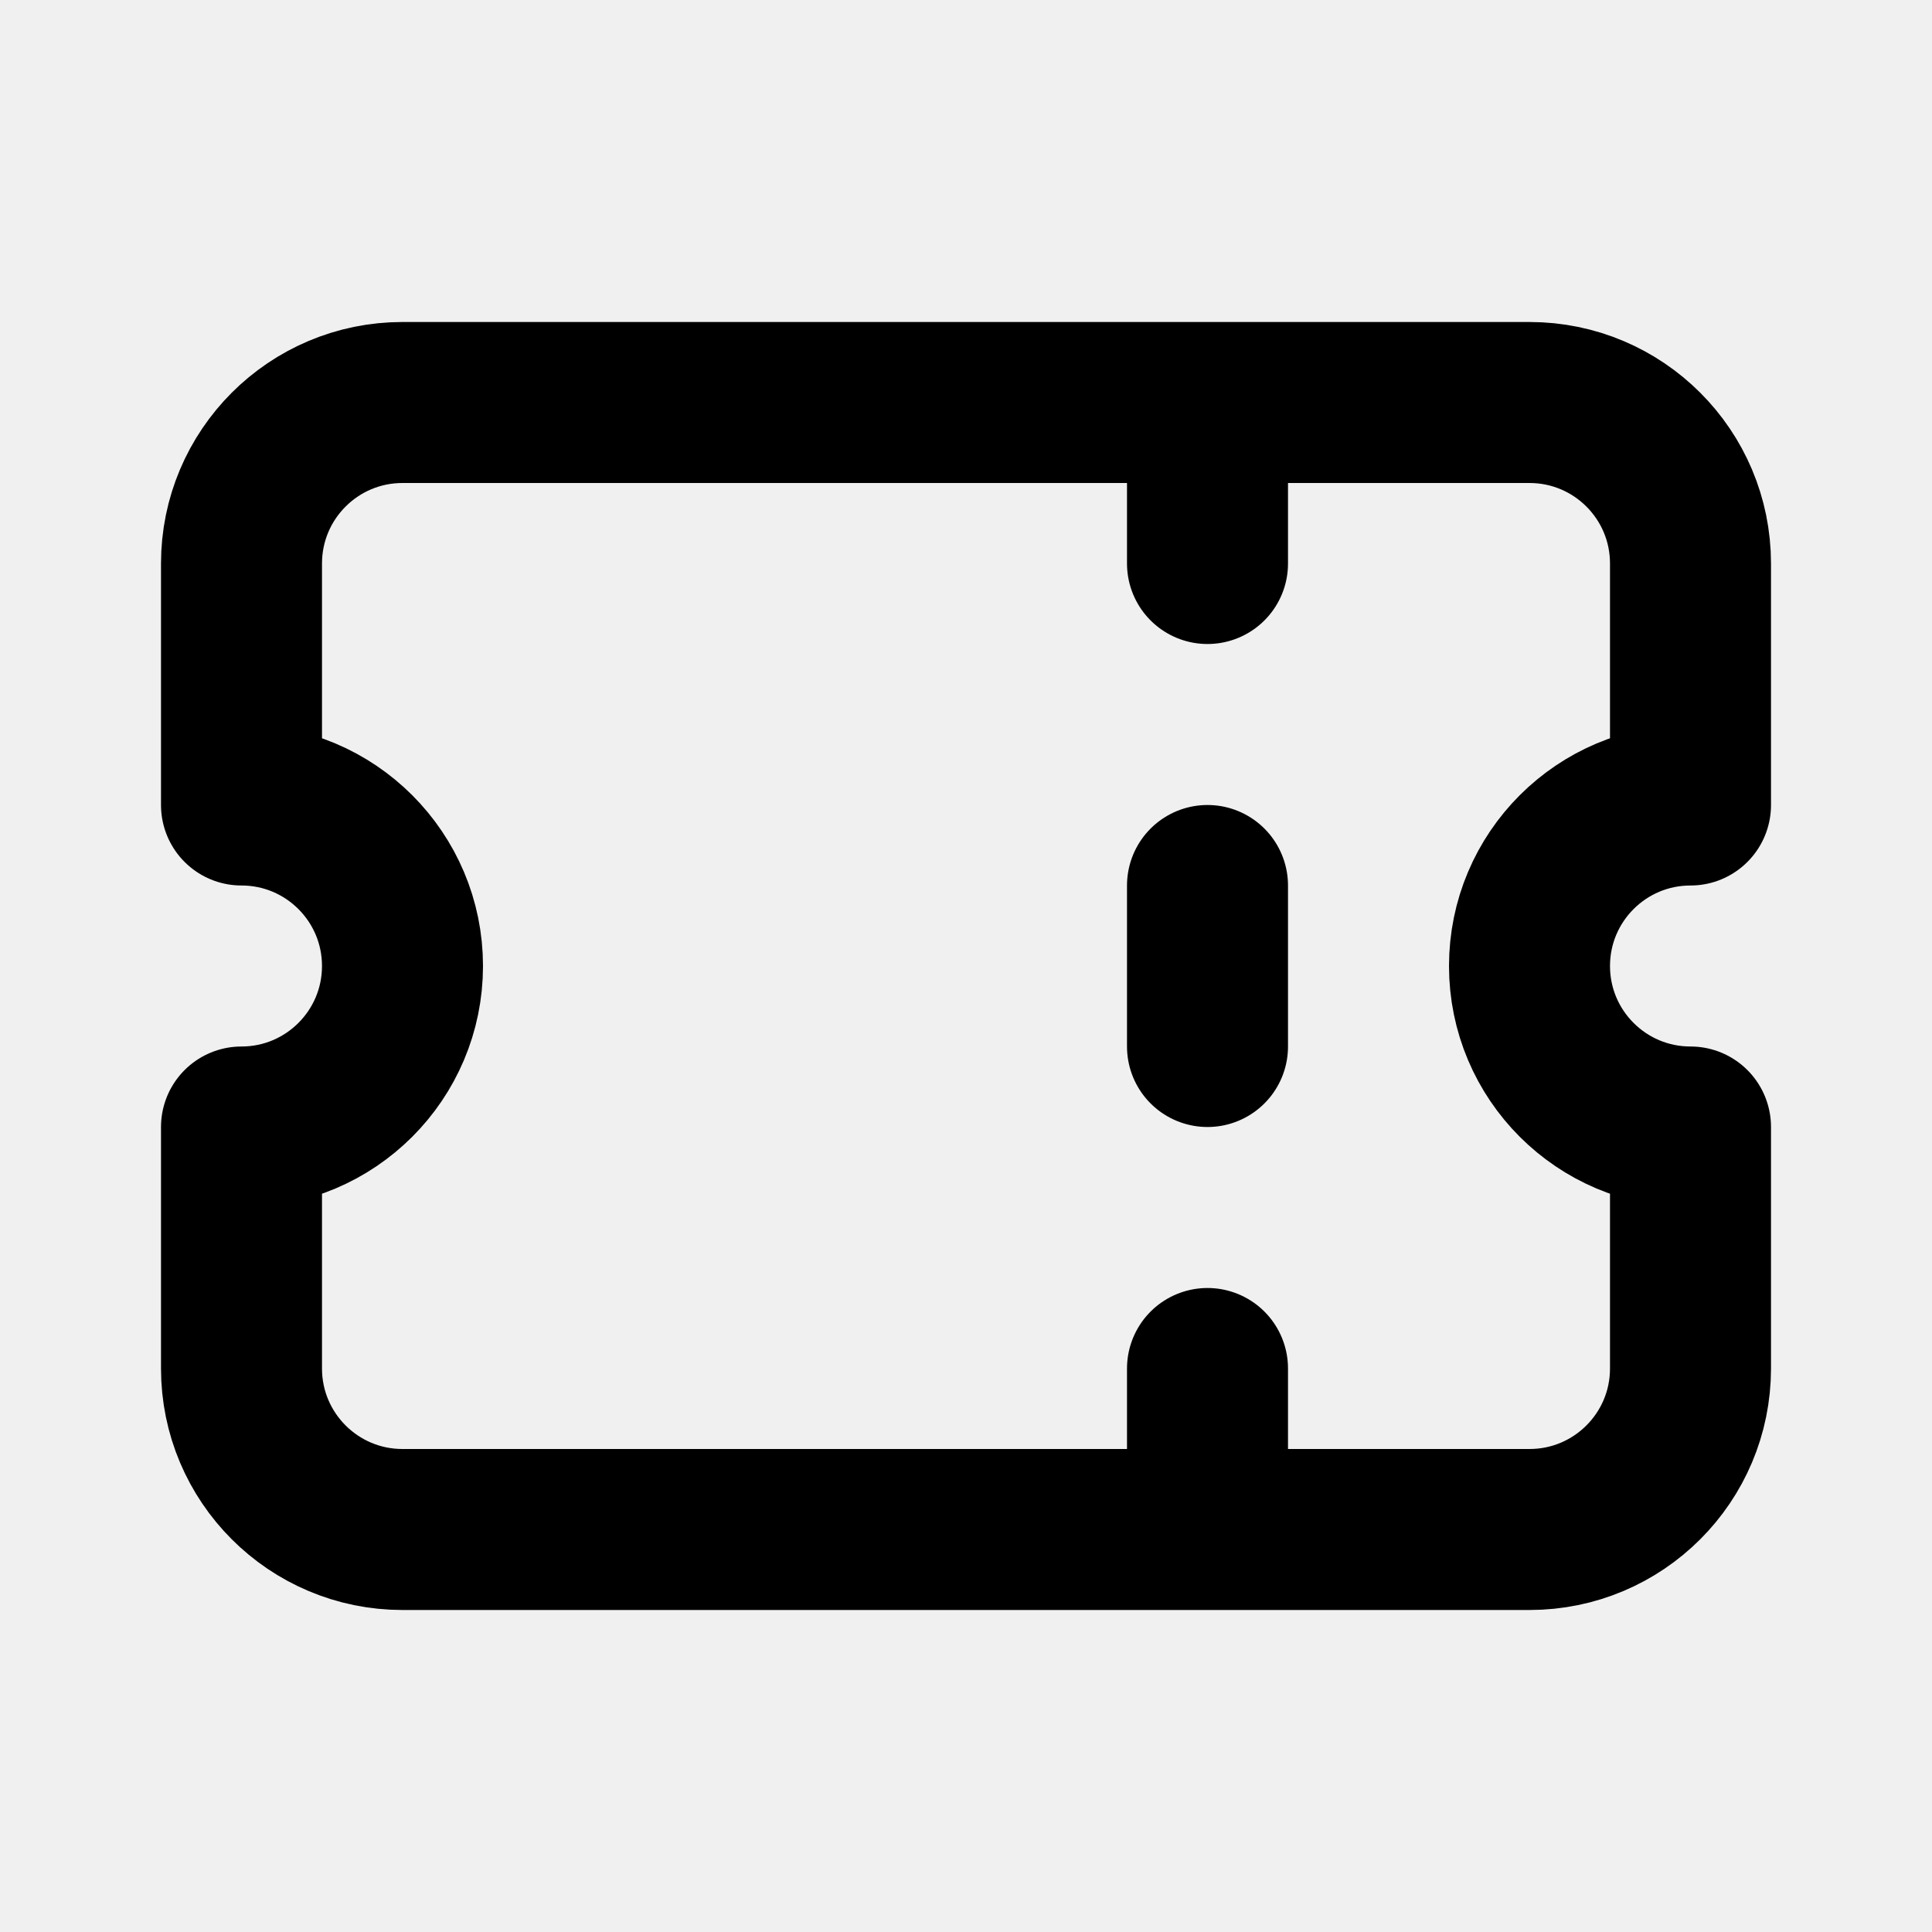
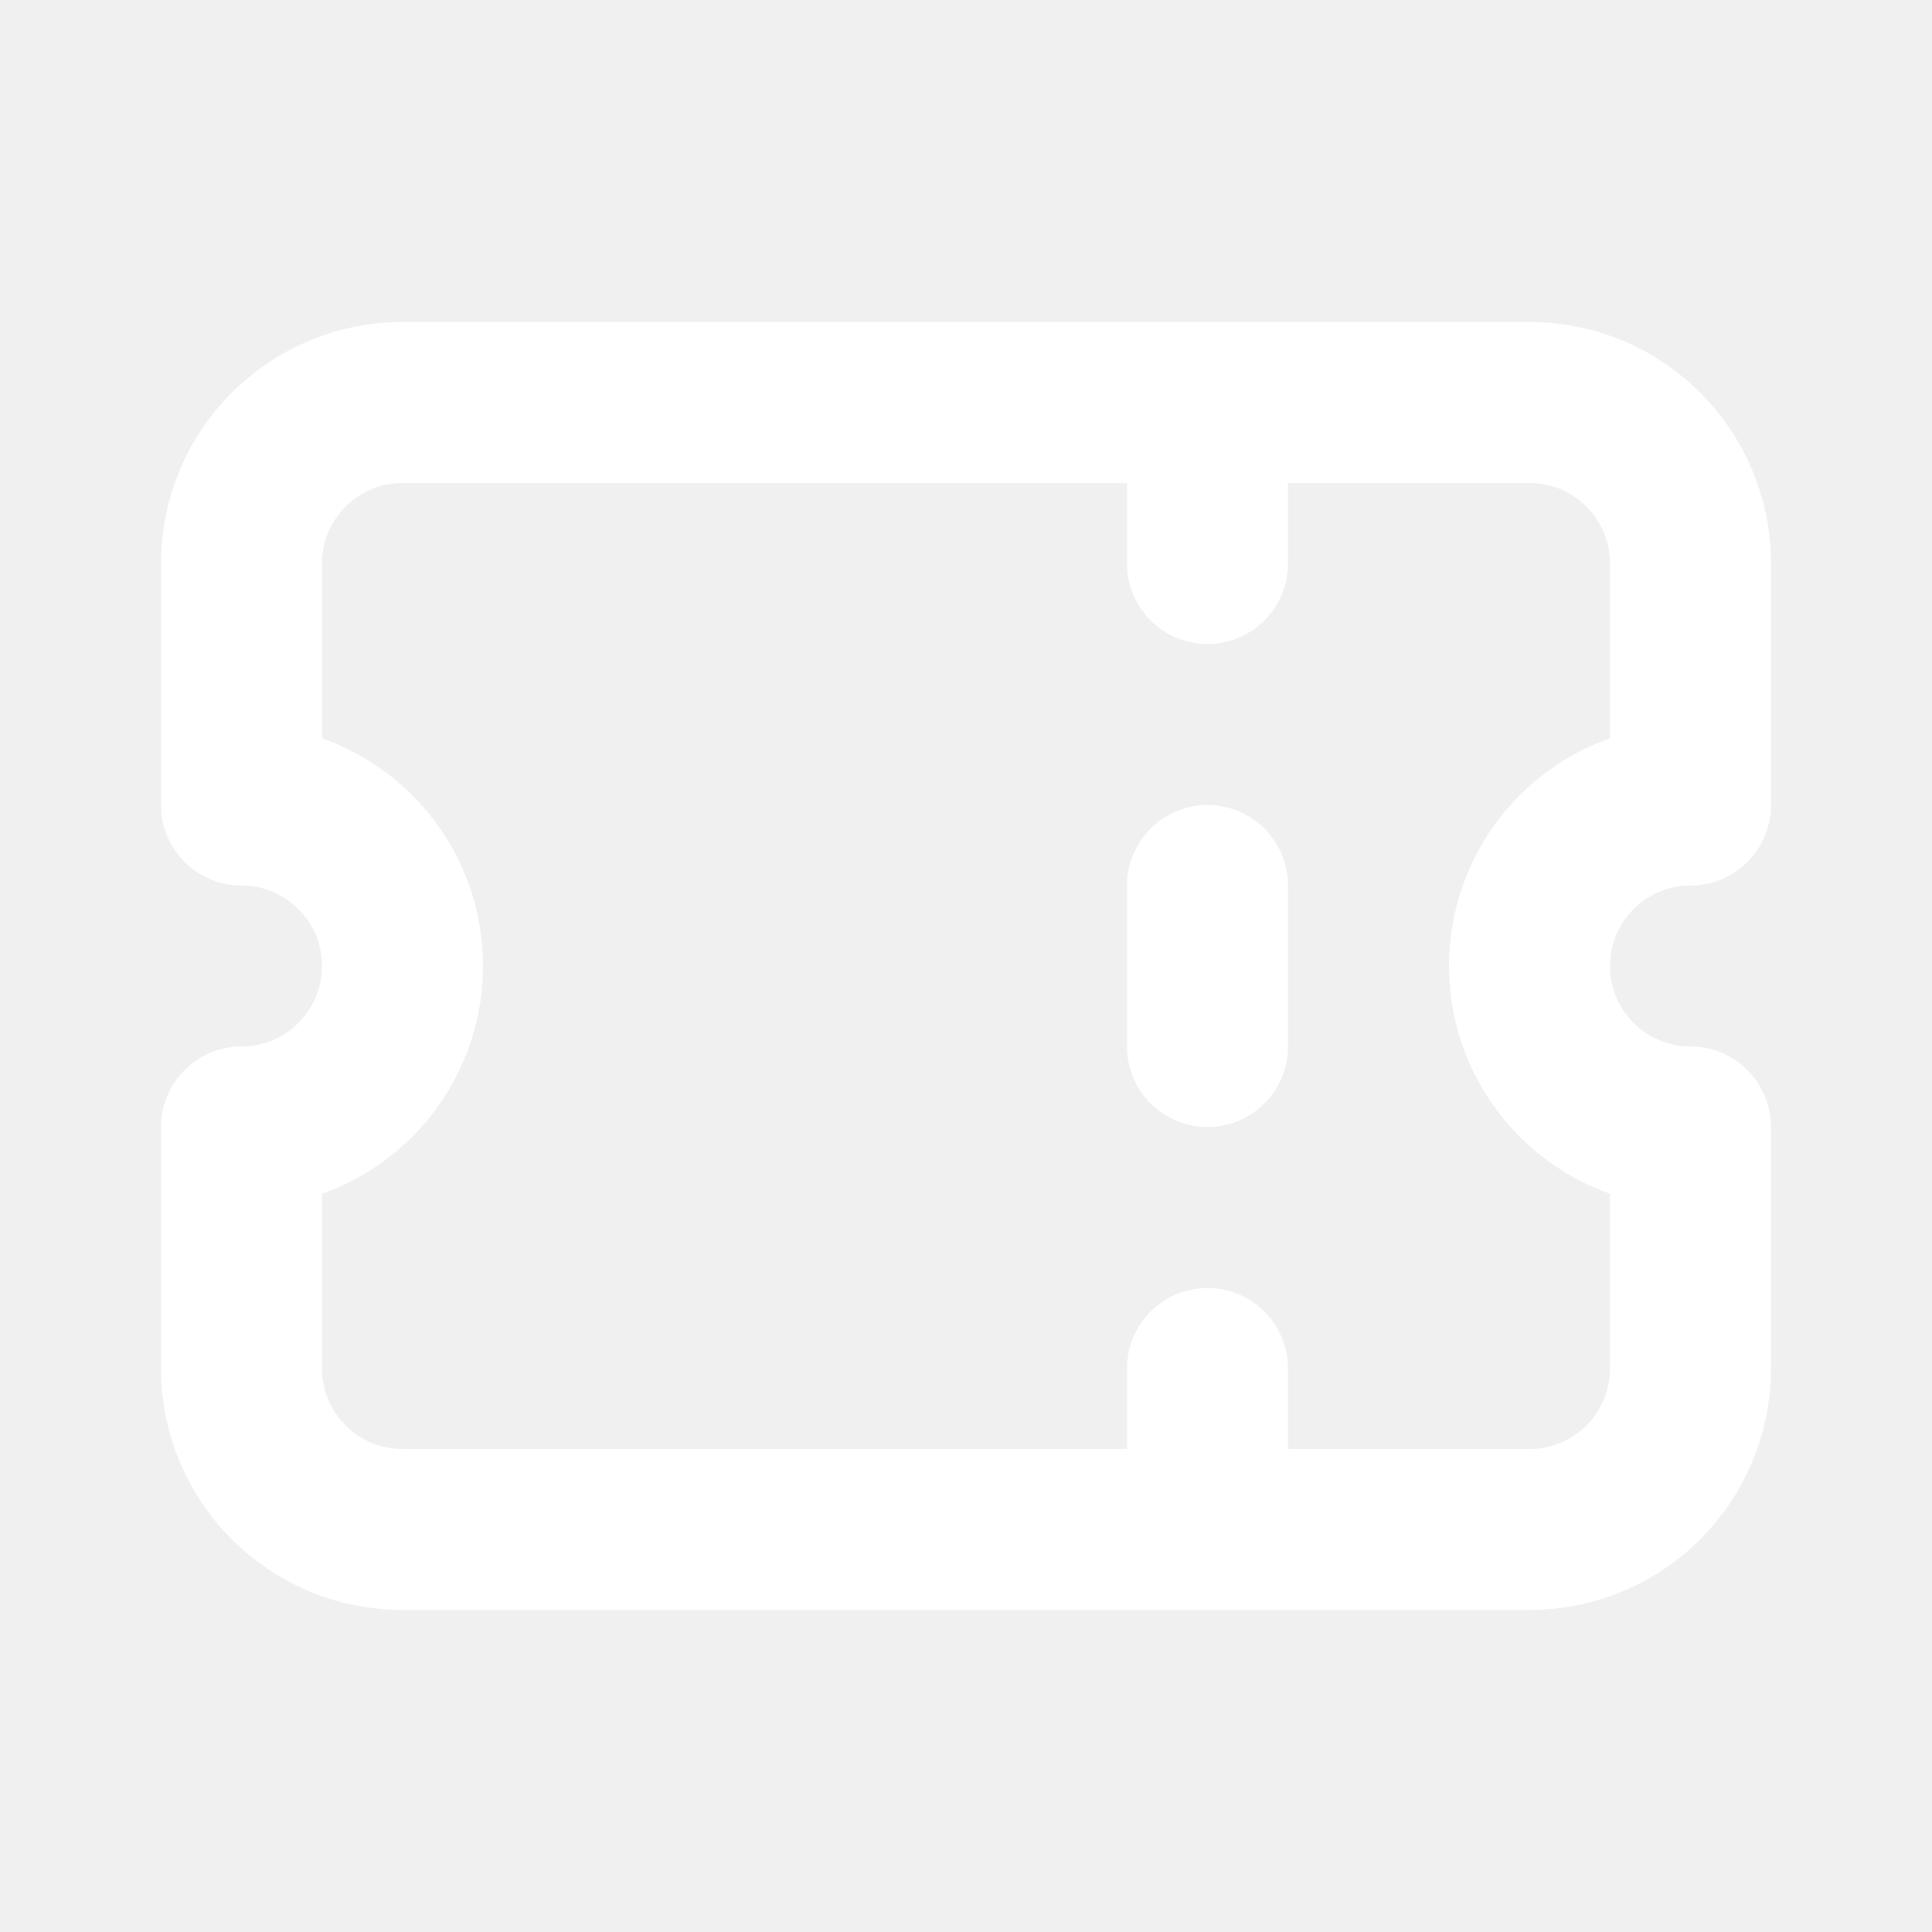
- <svg xmlns="http://www.w3.org/2000/svg" fill="none" stroke="currentColor" stroke-width="2" viewBox="0 0 24 24" aria-hidden="true">
+ <svg xmlns="http://www.w3.org/2000/svg" fill="none" stroke="#ffffff" stroke-width="2" viewBox="0 0 24 24" aria-hidden="true">
  <path stroke-linecap="round" stroke-linejoin="round" d="M15 5v2m0 4v2m0 4v2M5 5a2 2 0 00-2 2v3a2 2 0 110 4v3a2 2 0 002 2h14a2 2 0 002-2v-3a2 2 0 110-4V7a2 2 0 00-2-2H5z">
    </path>
</svg>
